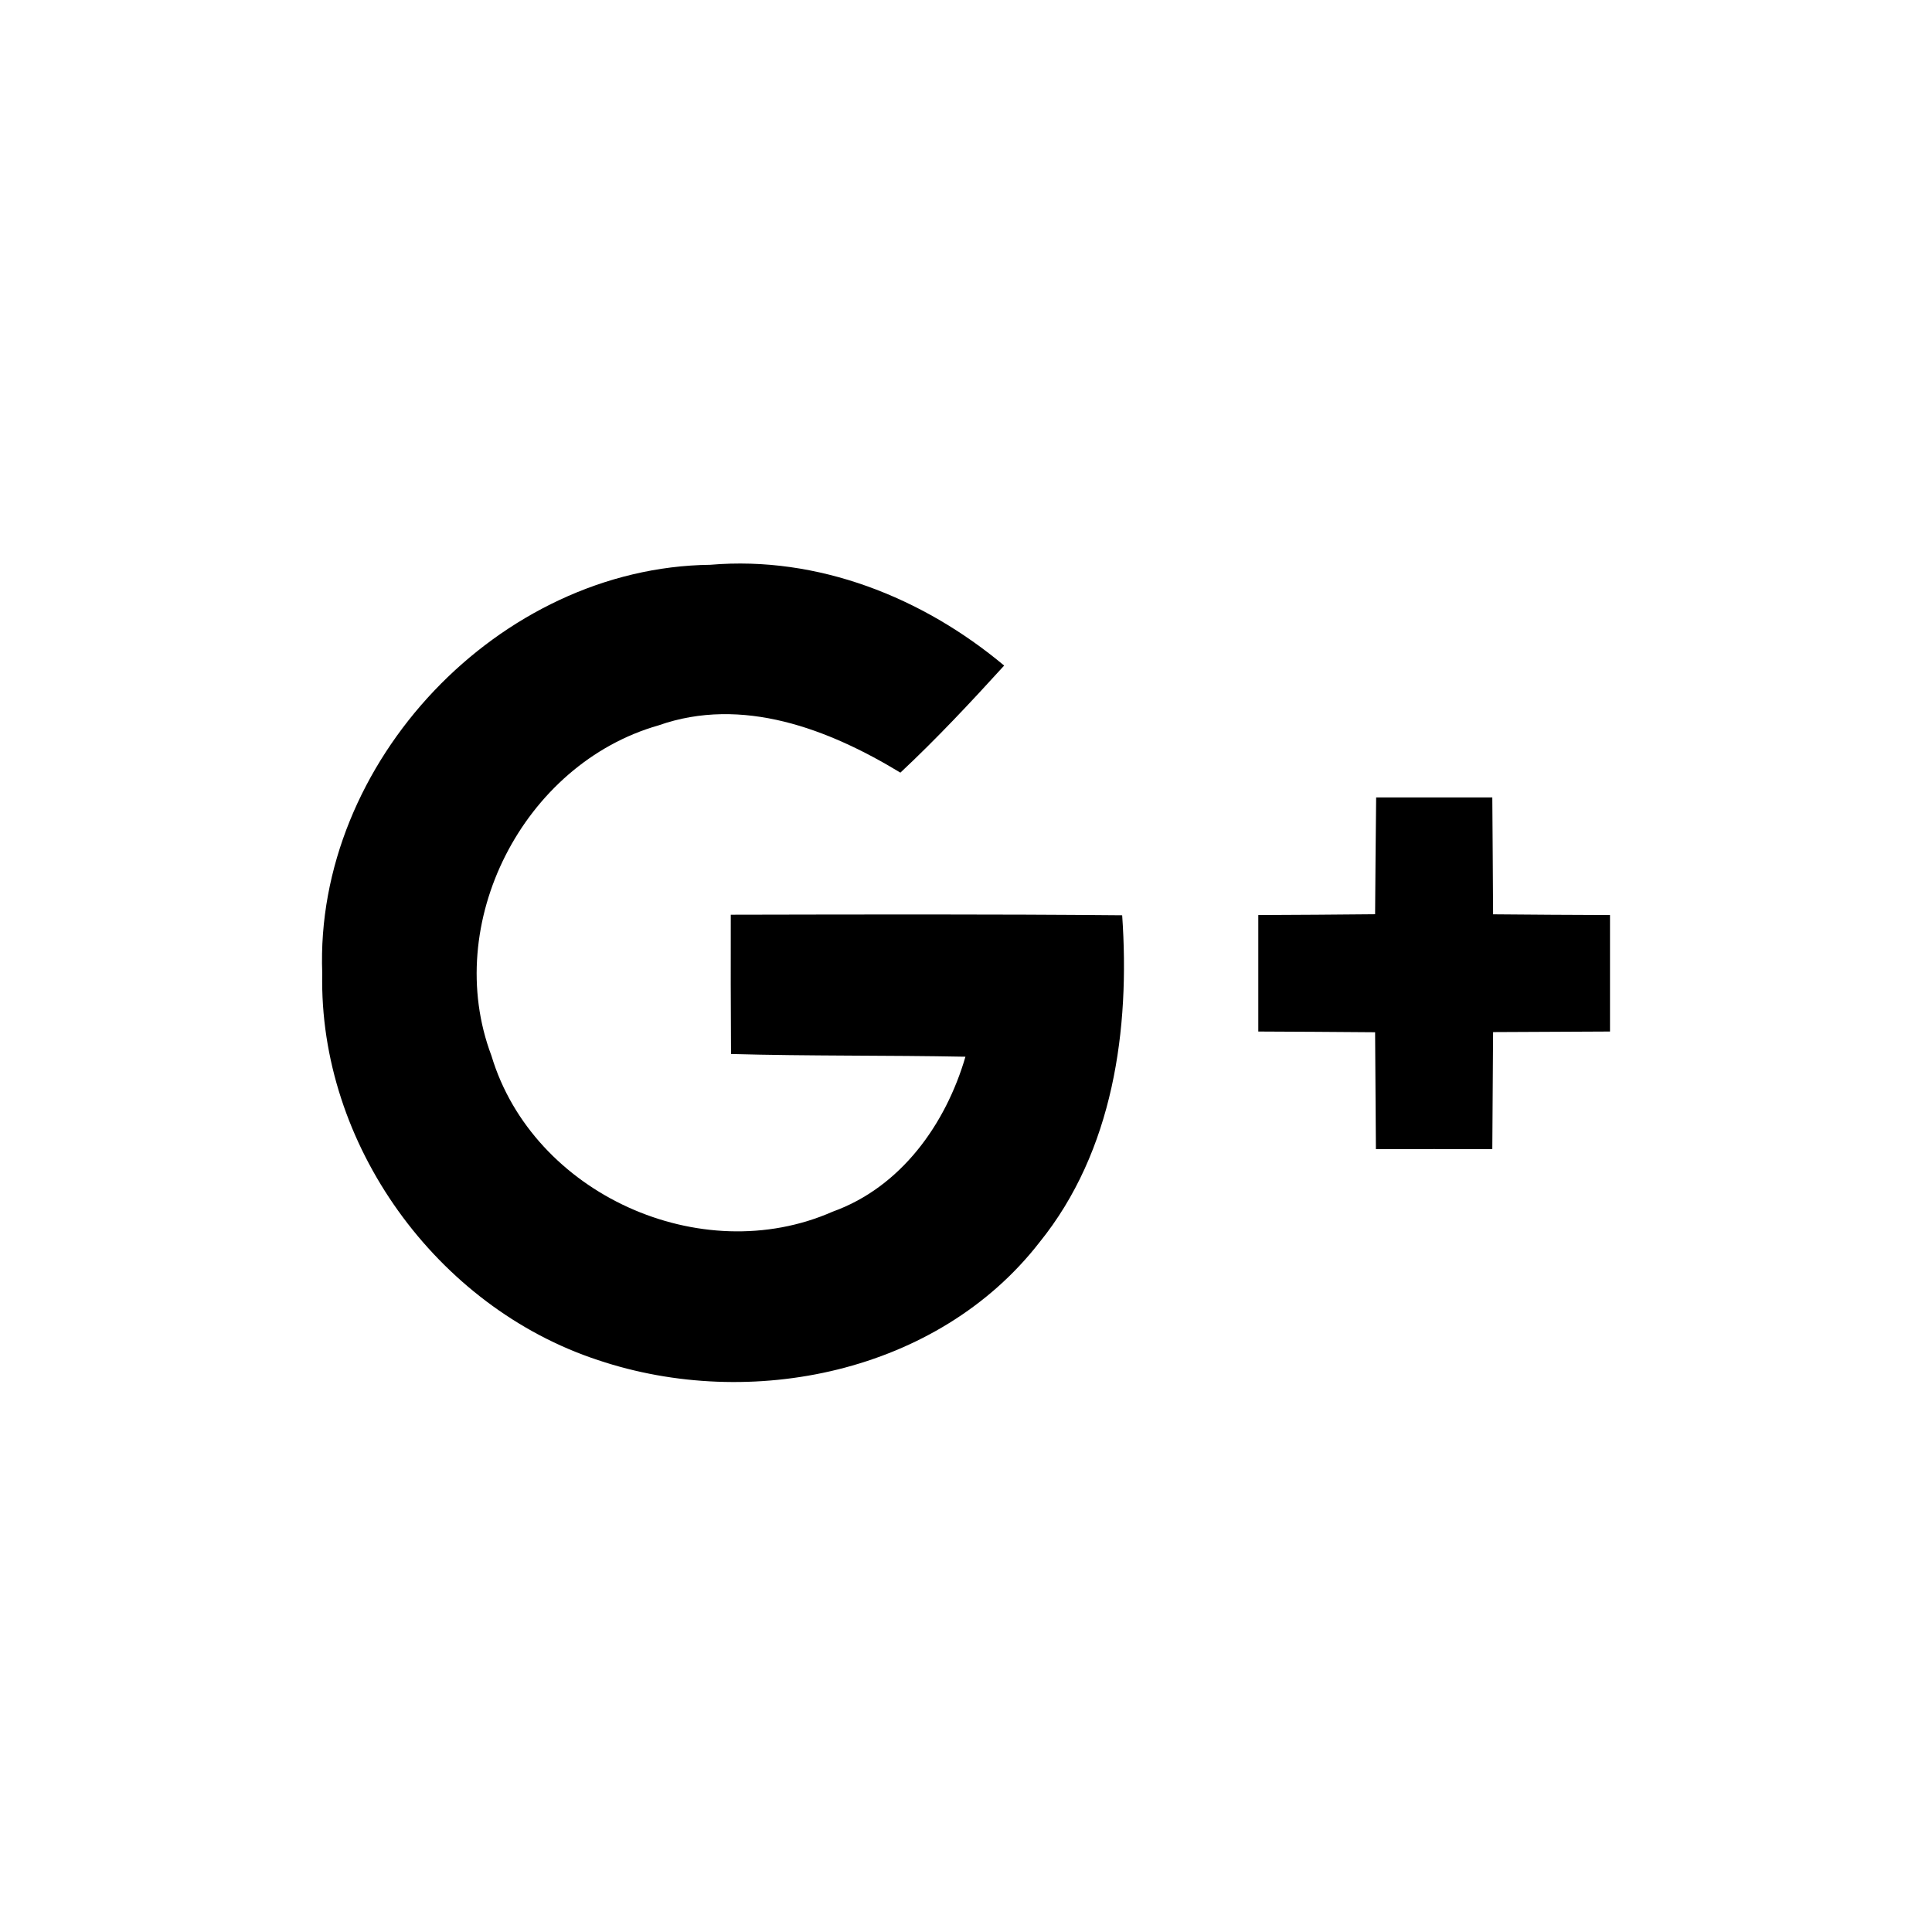
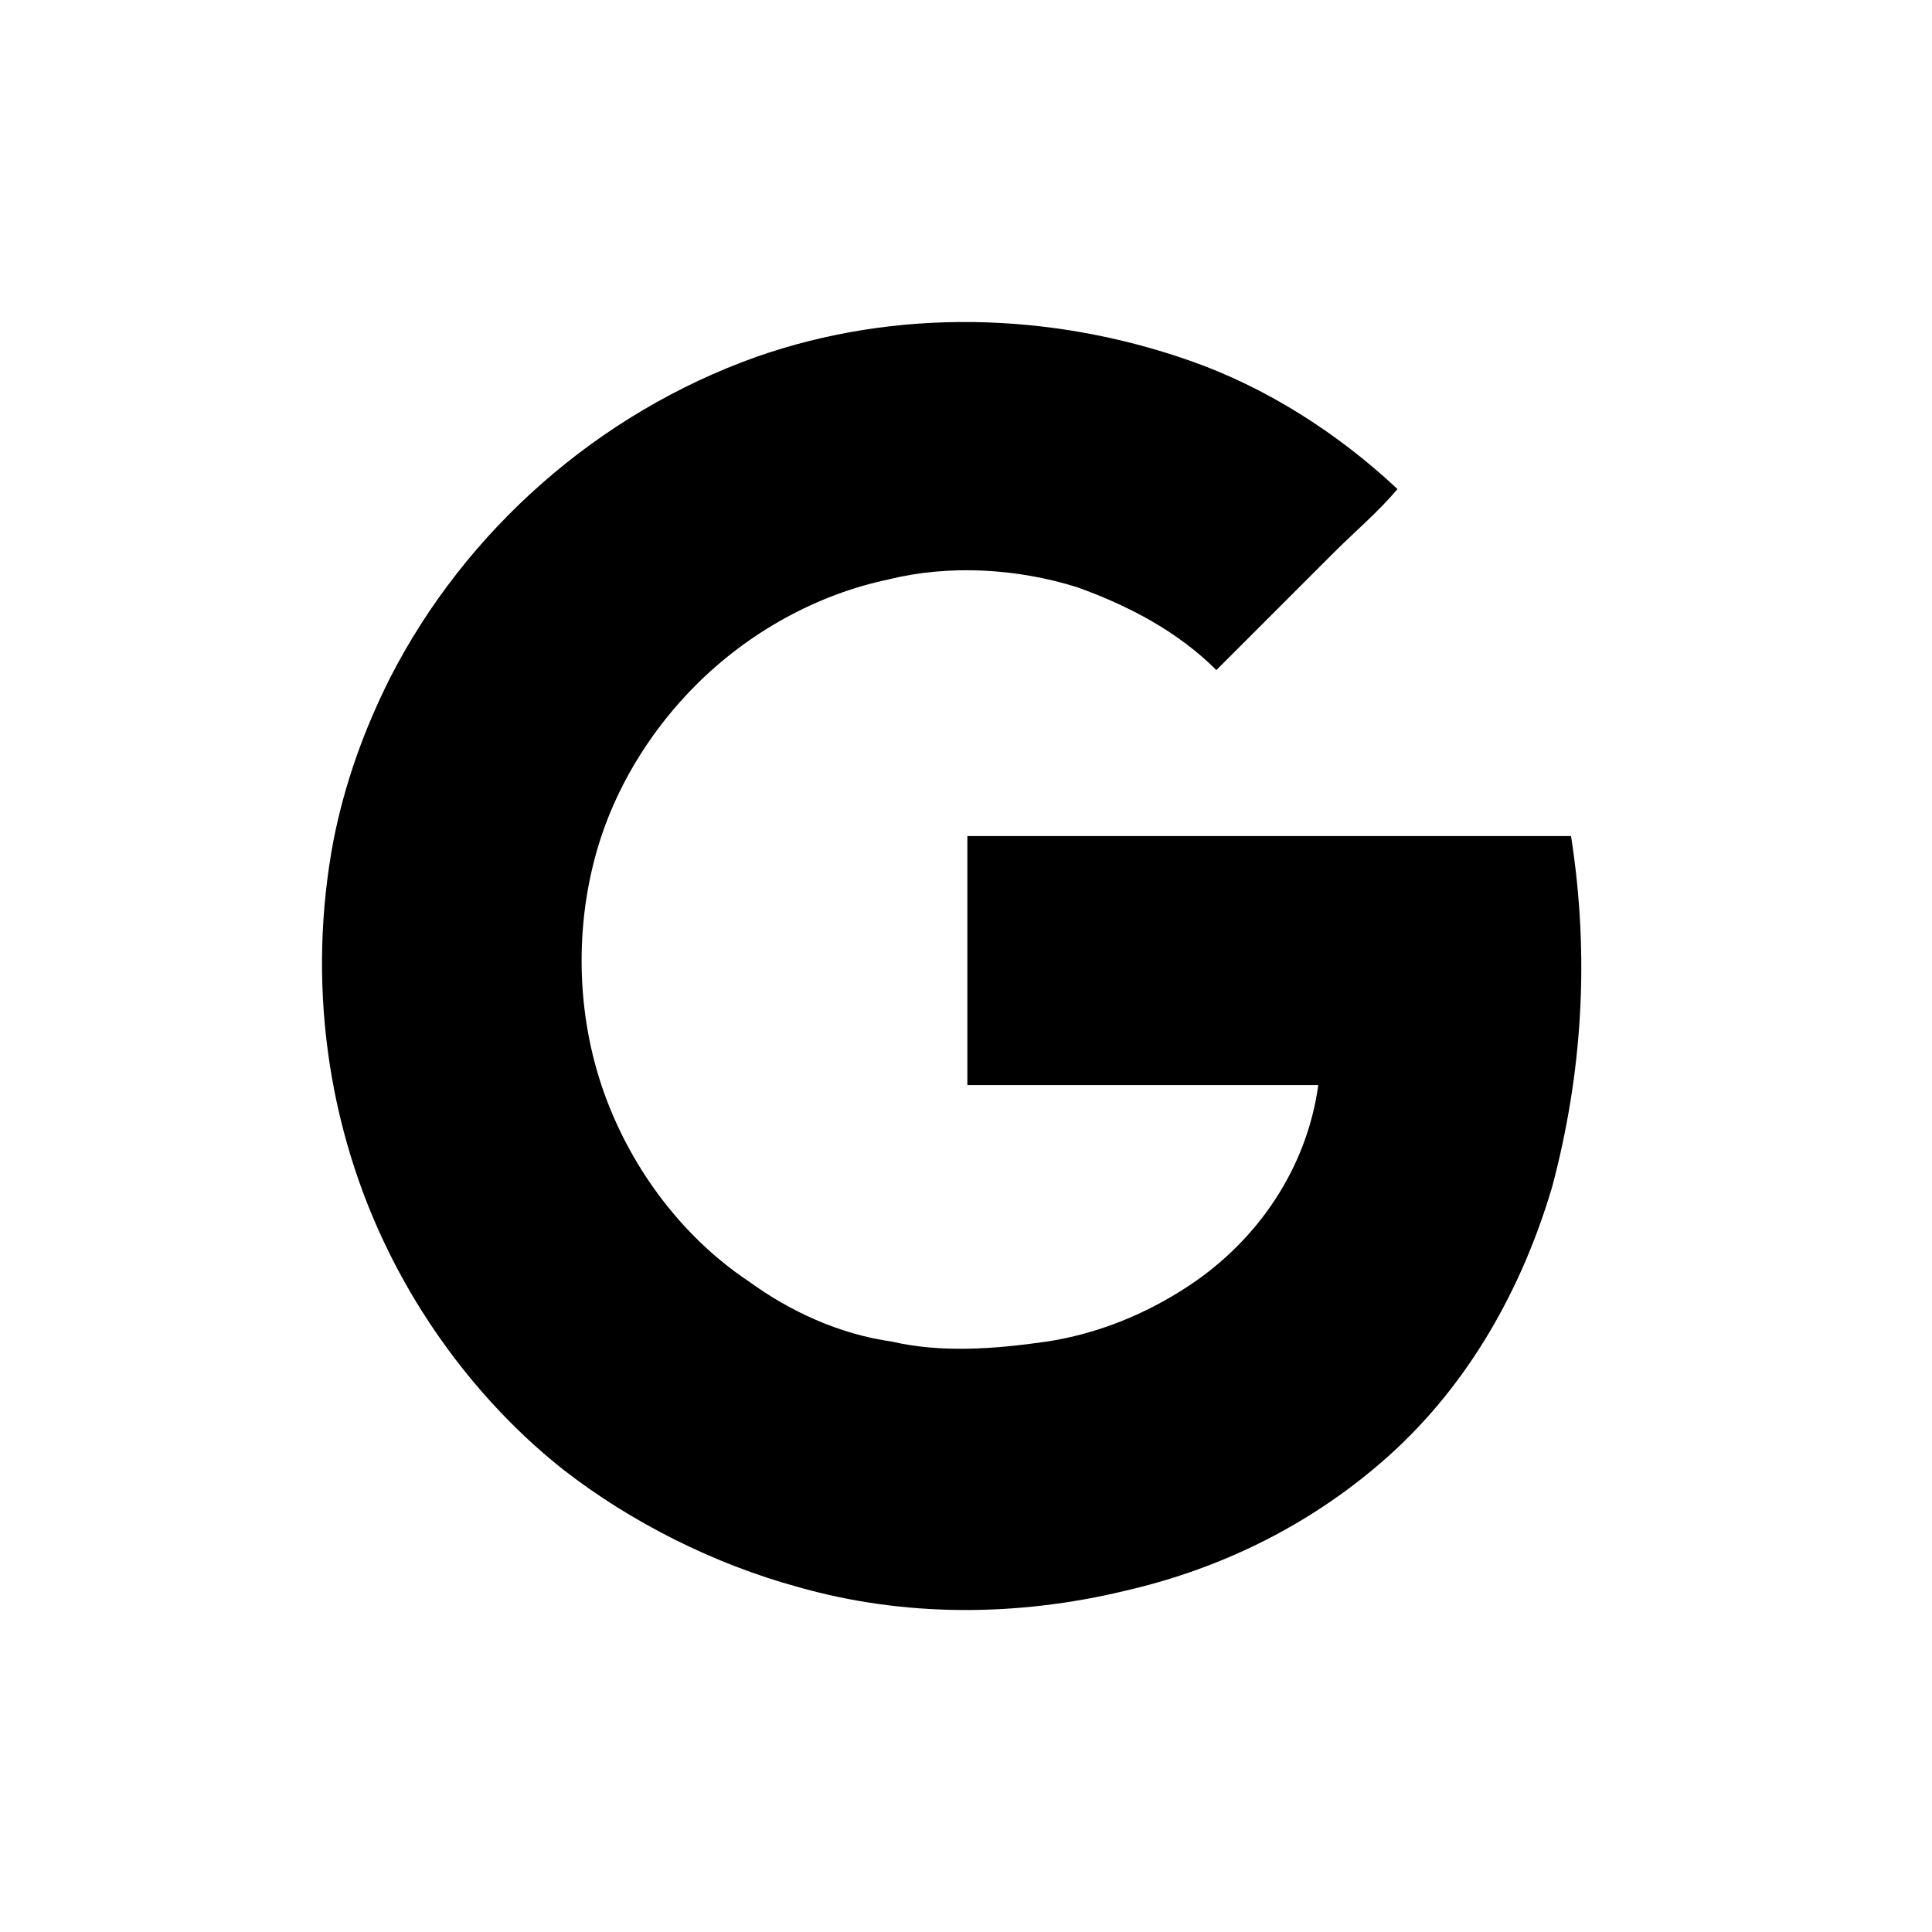
<svg xmlns="http://www.w3.org/2000/svg" width="24" height="24" viewBox="0 0 24 24" fill="none">
-   <g clip-path="url(#clip0)">
-     <path d="M4.003 12.091C3.904 9.469 6.2 7.047 8.823 7.016C10.161 6.902 11.462 7.421 12.474 8.268C12.059 8.724 11.636 9.176 11.185 9.598C10.294 9.057 9.221 8.644 8.18 9.011C6.501 9.489 5.484 11.472 6.105 13.115C6.62 14.831 8.707 15.773 10.343 15.052C11.19 14.748 11.748 13.967 11.993 13.127C11.023 13.108 10.052 13.12 9.081 13.093C9.078 12.515 9.076 11.94 9.078 11.363C10.697 11.36 12.319 11.355 13.94 11.37C14.039 12.785 13.831 14.299 12.911 15.435C11.651 17.056 9.323 17.532 7.43 16.896C5.421 16.236 3.959 14.212 4.003 12.091Z" fill="#000" />
-     <path d="M17.095 9.906C17.575 9.906 18.056 9.906 18.538 9.906C18.541 10.389 18.546 10.875 18.548 11.358C19.031 11.363 19.517 11.365 20 11.367C20 11.85 20 12.331 20 12.814C19.517 12.816 19.031 12.819 18.548 12.821C18.544 13.307 18.541 13.789 18.538 14.275C18.056 14.273 17.572 14.275 17.092 14.275C17.087 13.789 17.087 13.307 17.082 12.823C16.599 12.819 16.114 12.816 15.631 12.814C15.631 12.331 15.631 11.85 15.631 11.367C16.114 11.365 16.597 11.362 17.082 11.357C17.085 10.875 17.09 10.389 17.095 9.906Z" fill="#000" />
-   </g>
-   <defs>
-     <clipPath id="clip0">
-       <rect width="24" height="24" fill="#000" />
-     </clipPath>
-   </defs>
+   <path d="M19.281 14.745C18.907 16.01 18.25 17.182 17.266 18.072C16.329 18.916 15.204 19.478 13.986 19.759C12.626 20.088 11.22 20.088 9.908 19.713C8.877 19.431 7.846 18.916 7.002 18.26C6.112 17.557 5.362 16.619 4.847 15.588C4.05 13.995 3.815 12.167 4.144 10.433C4.284 9.73 4.518 9.074 4.847 8.418C5.784 6.59 7.424 5.137 9.393 4.434C11.127 3.825 13.048 3.872 14.782 4.481C15.72 4.809 16.61 5.372 17.36 6.075C17.125 6.356 16.844 6.59 16.563 6.871C16.095 7.34 15.579 7.855 15.11 8.324C14.642 7.855 14.032 7.527 13.376 7.293C12.626 7.059 11.783 7.012 11.033 7.199C10.142 7.387 9.299 7.855 8.643 8.512C8.127 9.027 7.705 9.683 7.471 10.386C7.143 11.37 7.143 12.495 7.471 13.479C7.799 14.464 8.455 15.354 9.299 15.916C9.814 16.291 10.424 16.573 11.08 16.666C11.689 16.807 12.345 16.76 13.001 16.666C13.611 16.573 14.22 16.338 14.782 15.963C15.626 15.401 16.235 14.511 16.376 13.479C14.923 13.479 13.47 13.479 12.017 13.479C12.017 12.448 12.017 11.417 12.017 10.386C14.501 10.386 17.032 10.386 19.516 10.386C19.75 11.886 19.656 13.339 19.281 14.745Z" fill="black" />
</svg>
